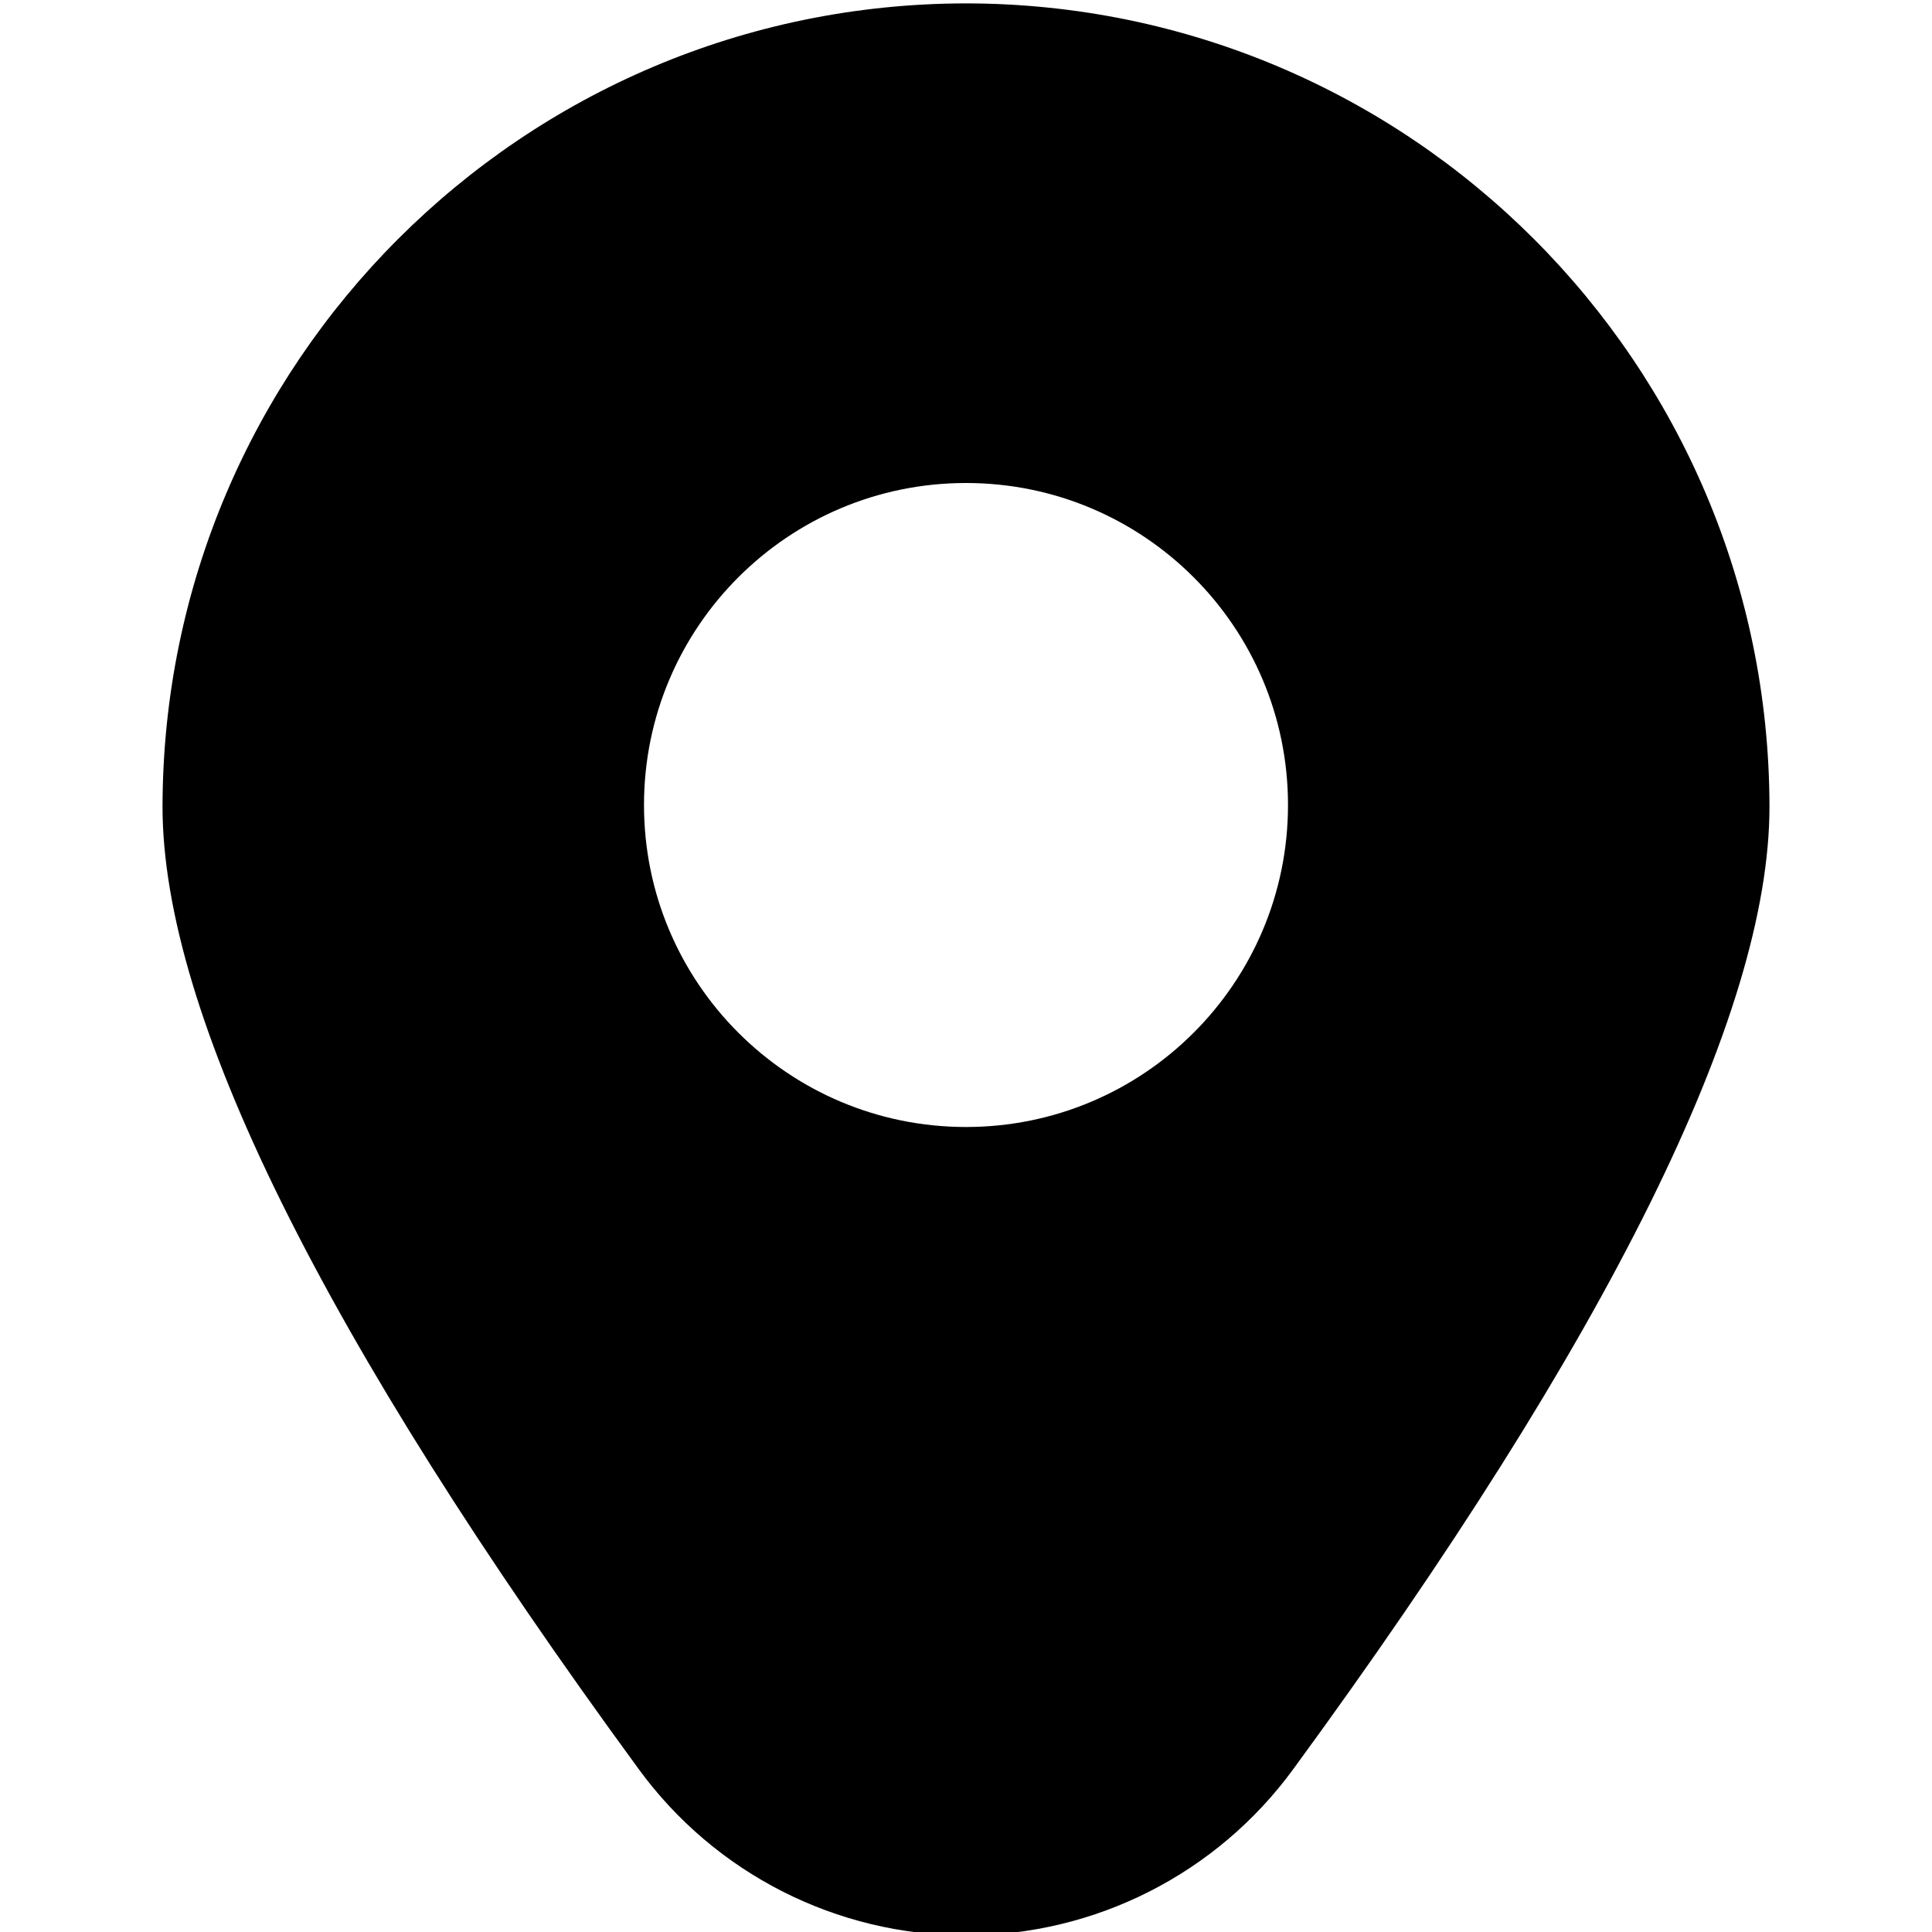
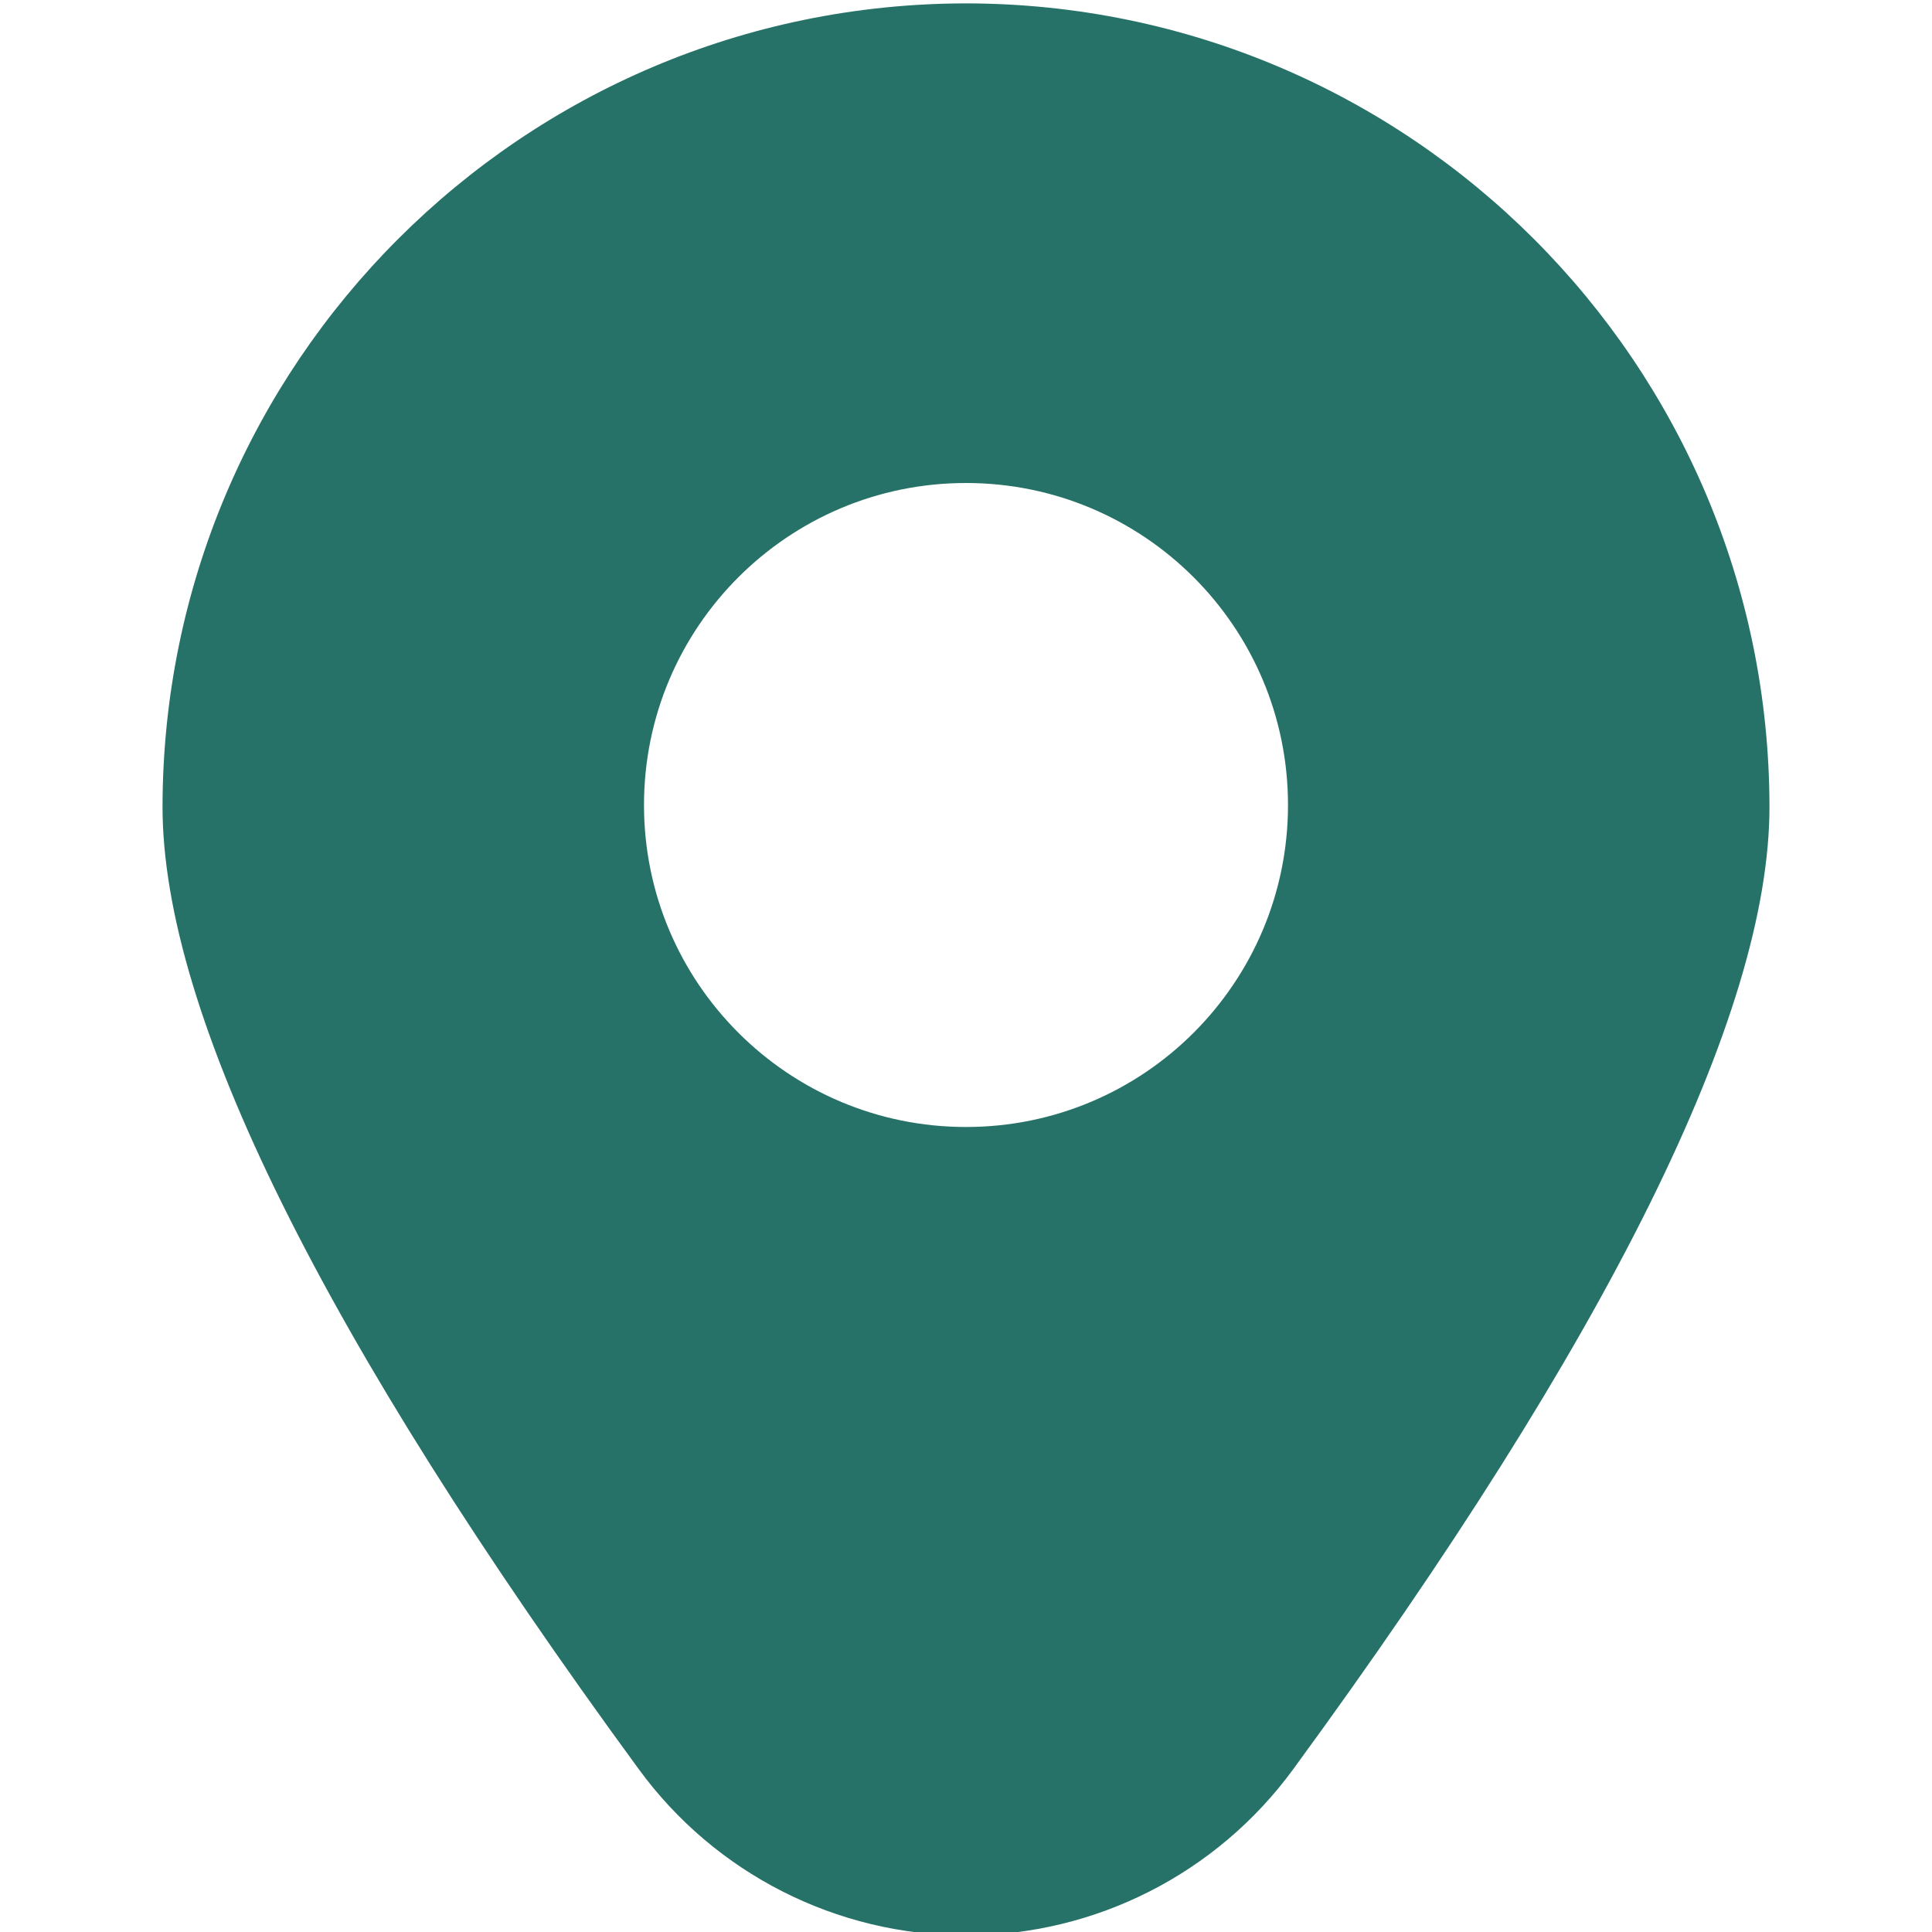
- <svg xmlns="http://www.w3.org/2000/svg" id="Filled" viewBox="0 0 24 24" width="512" height="512">
+ <svg xmlns="http://www.w3.org/2000/svg" id="Filled" fill="#267268" viewBox="0 0 24 24" width="512" height="512">
  <path d="M12,.042a9.992,9.992,0,0,0-9.981,9.98c0,2.57,1.99,6.592,5.915,11.954a5.034,5.034,0,0,0,8.132,0c3.925-5.362,5.915-9.384,5.915-11.954A9.992,9.992,0,0,0,12,.042ZM12,14a4,4,0,1,1,4-4A4,4,0,0,1,12,14Z" />
</svg>
